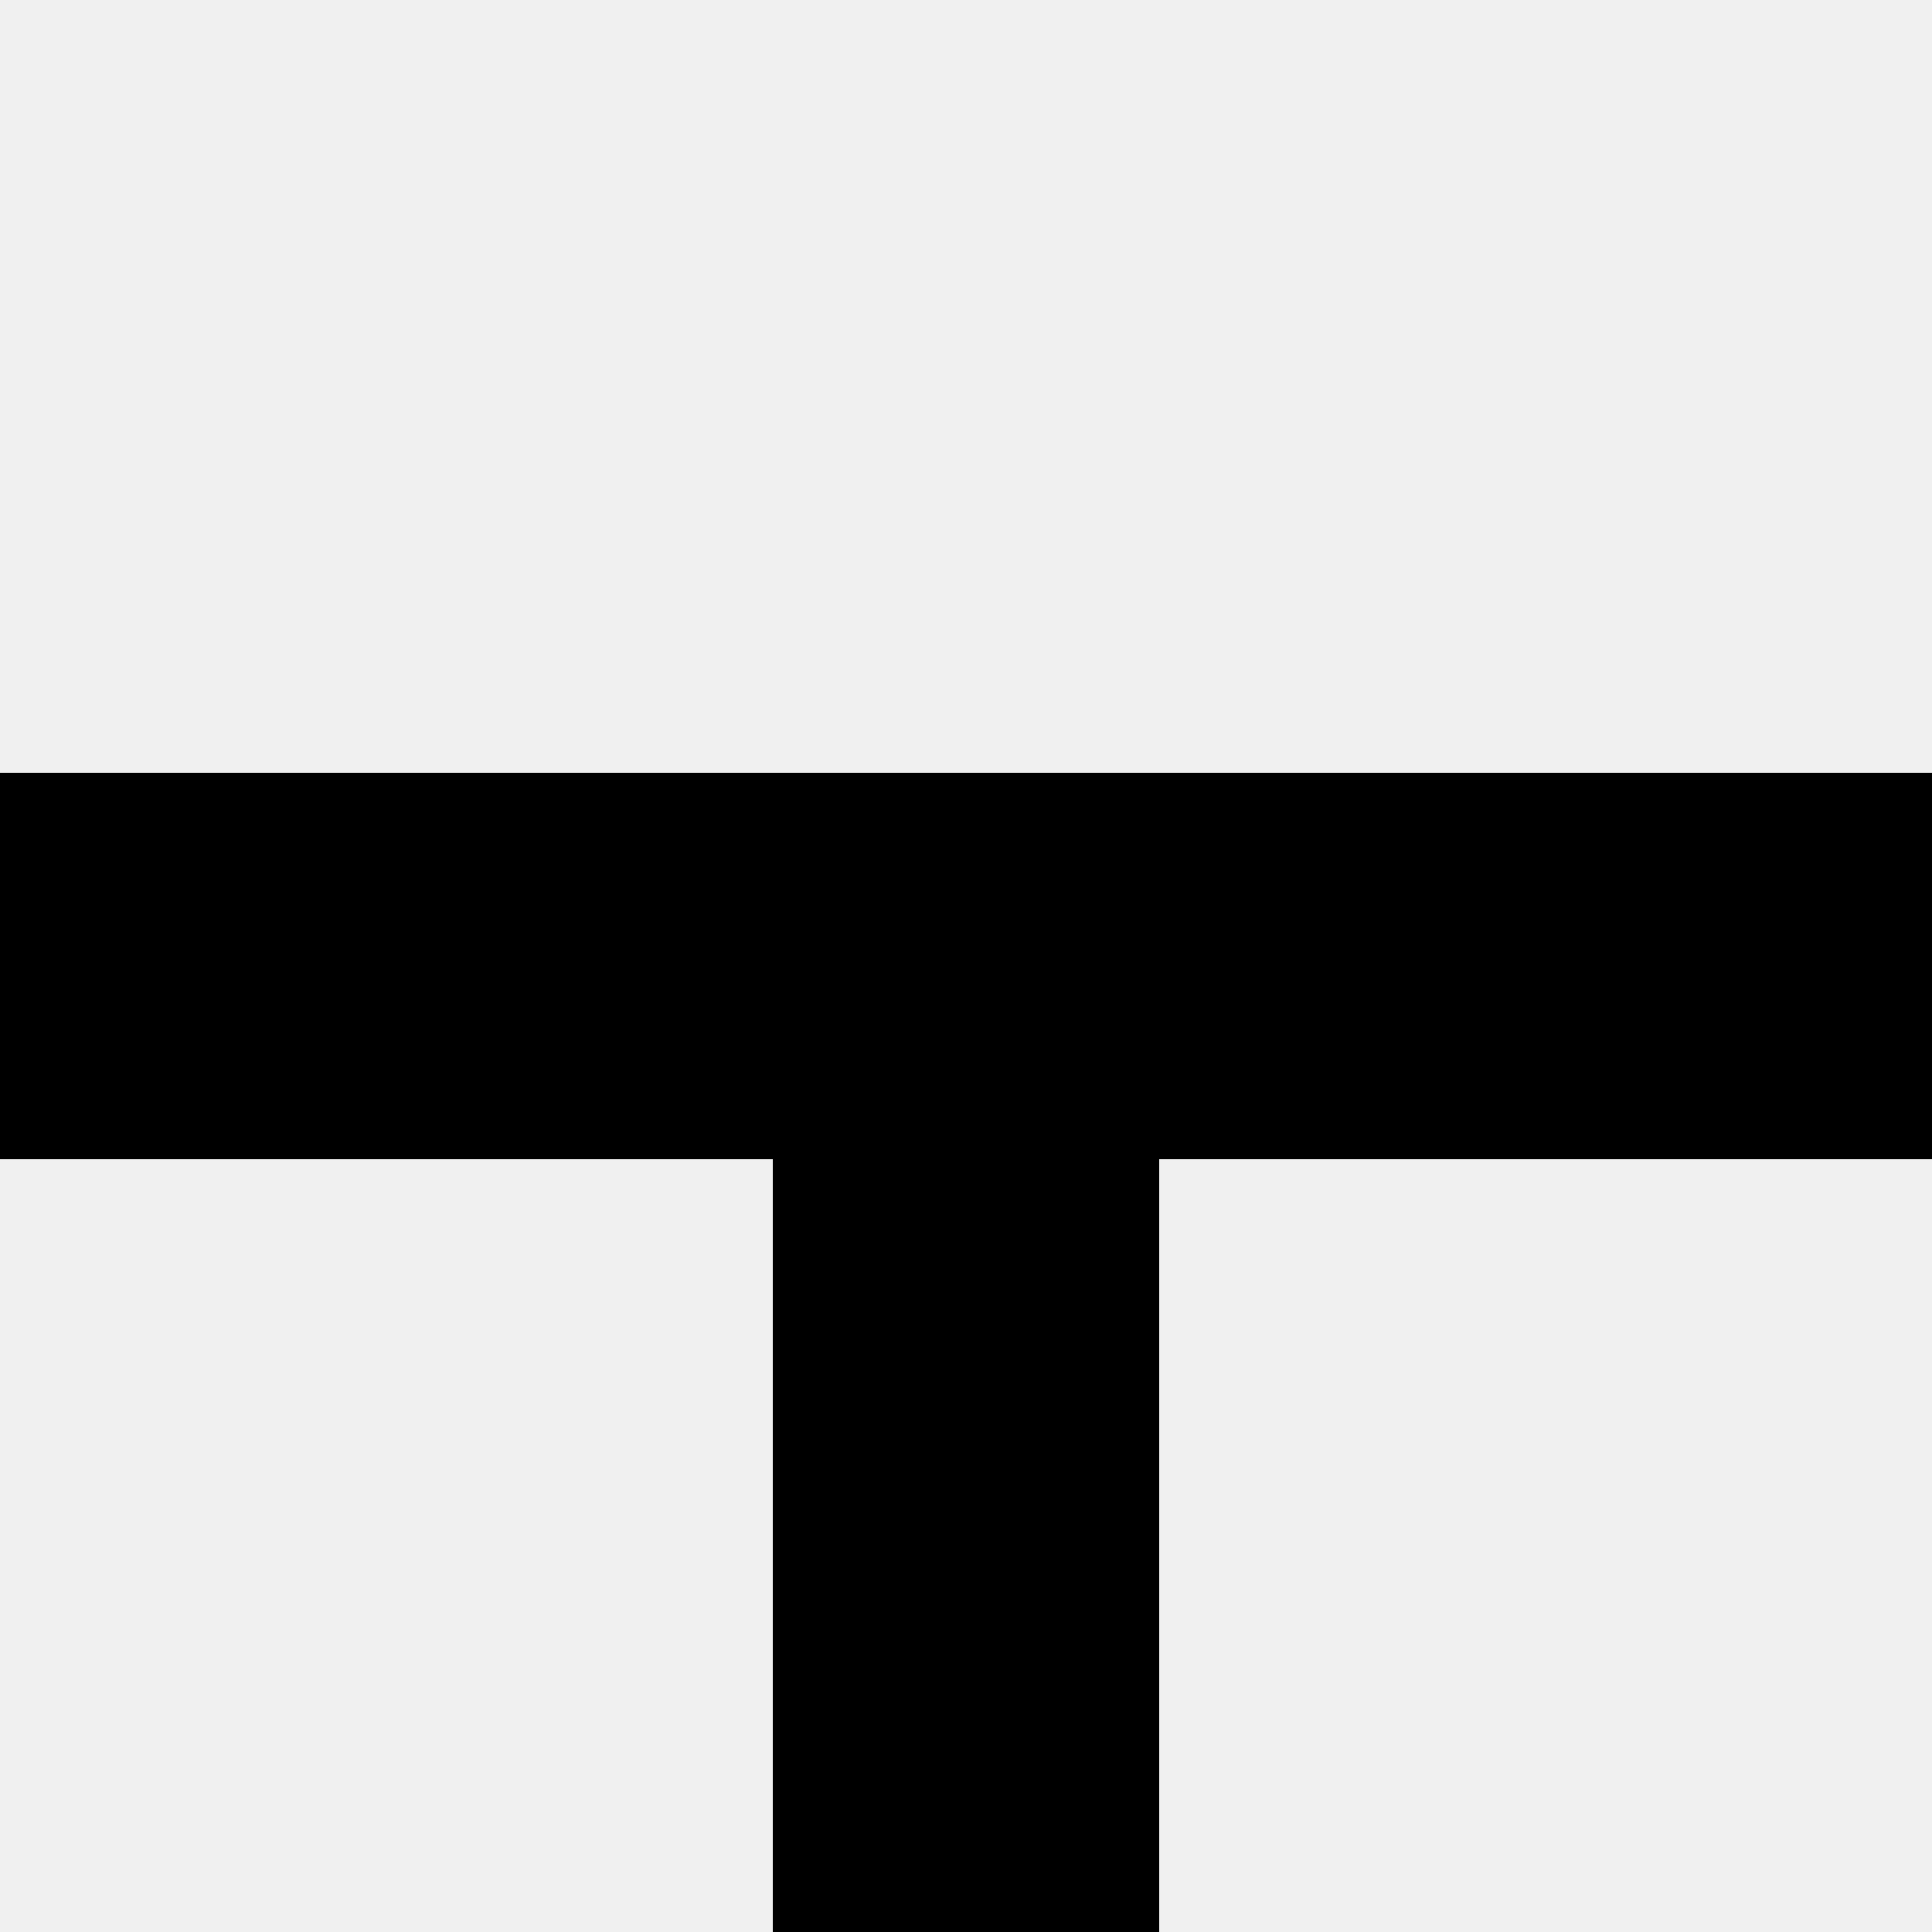
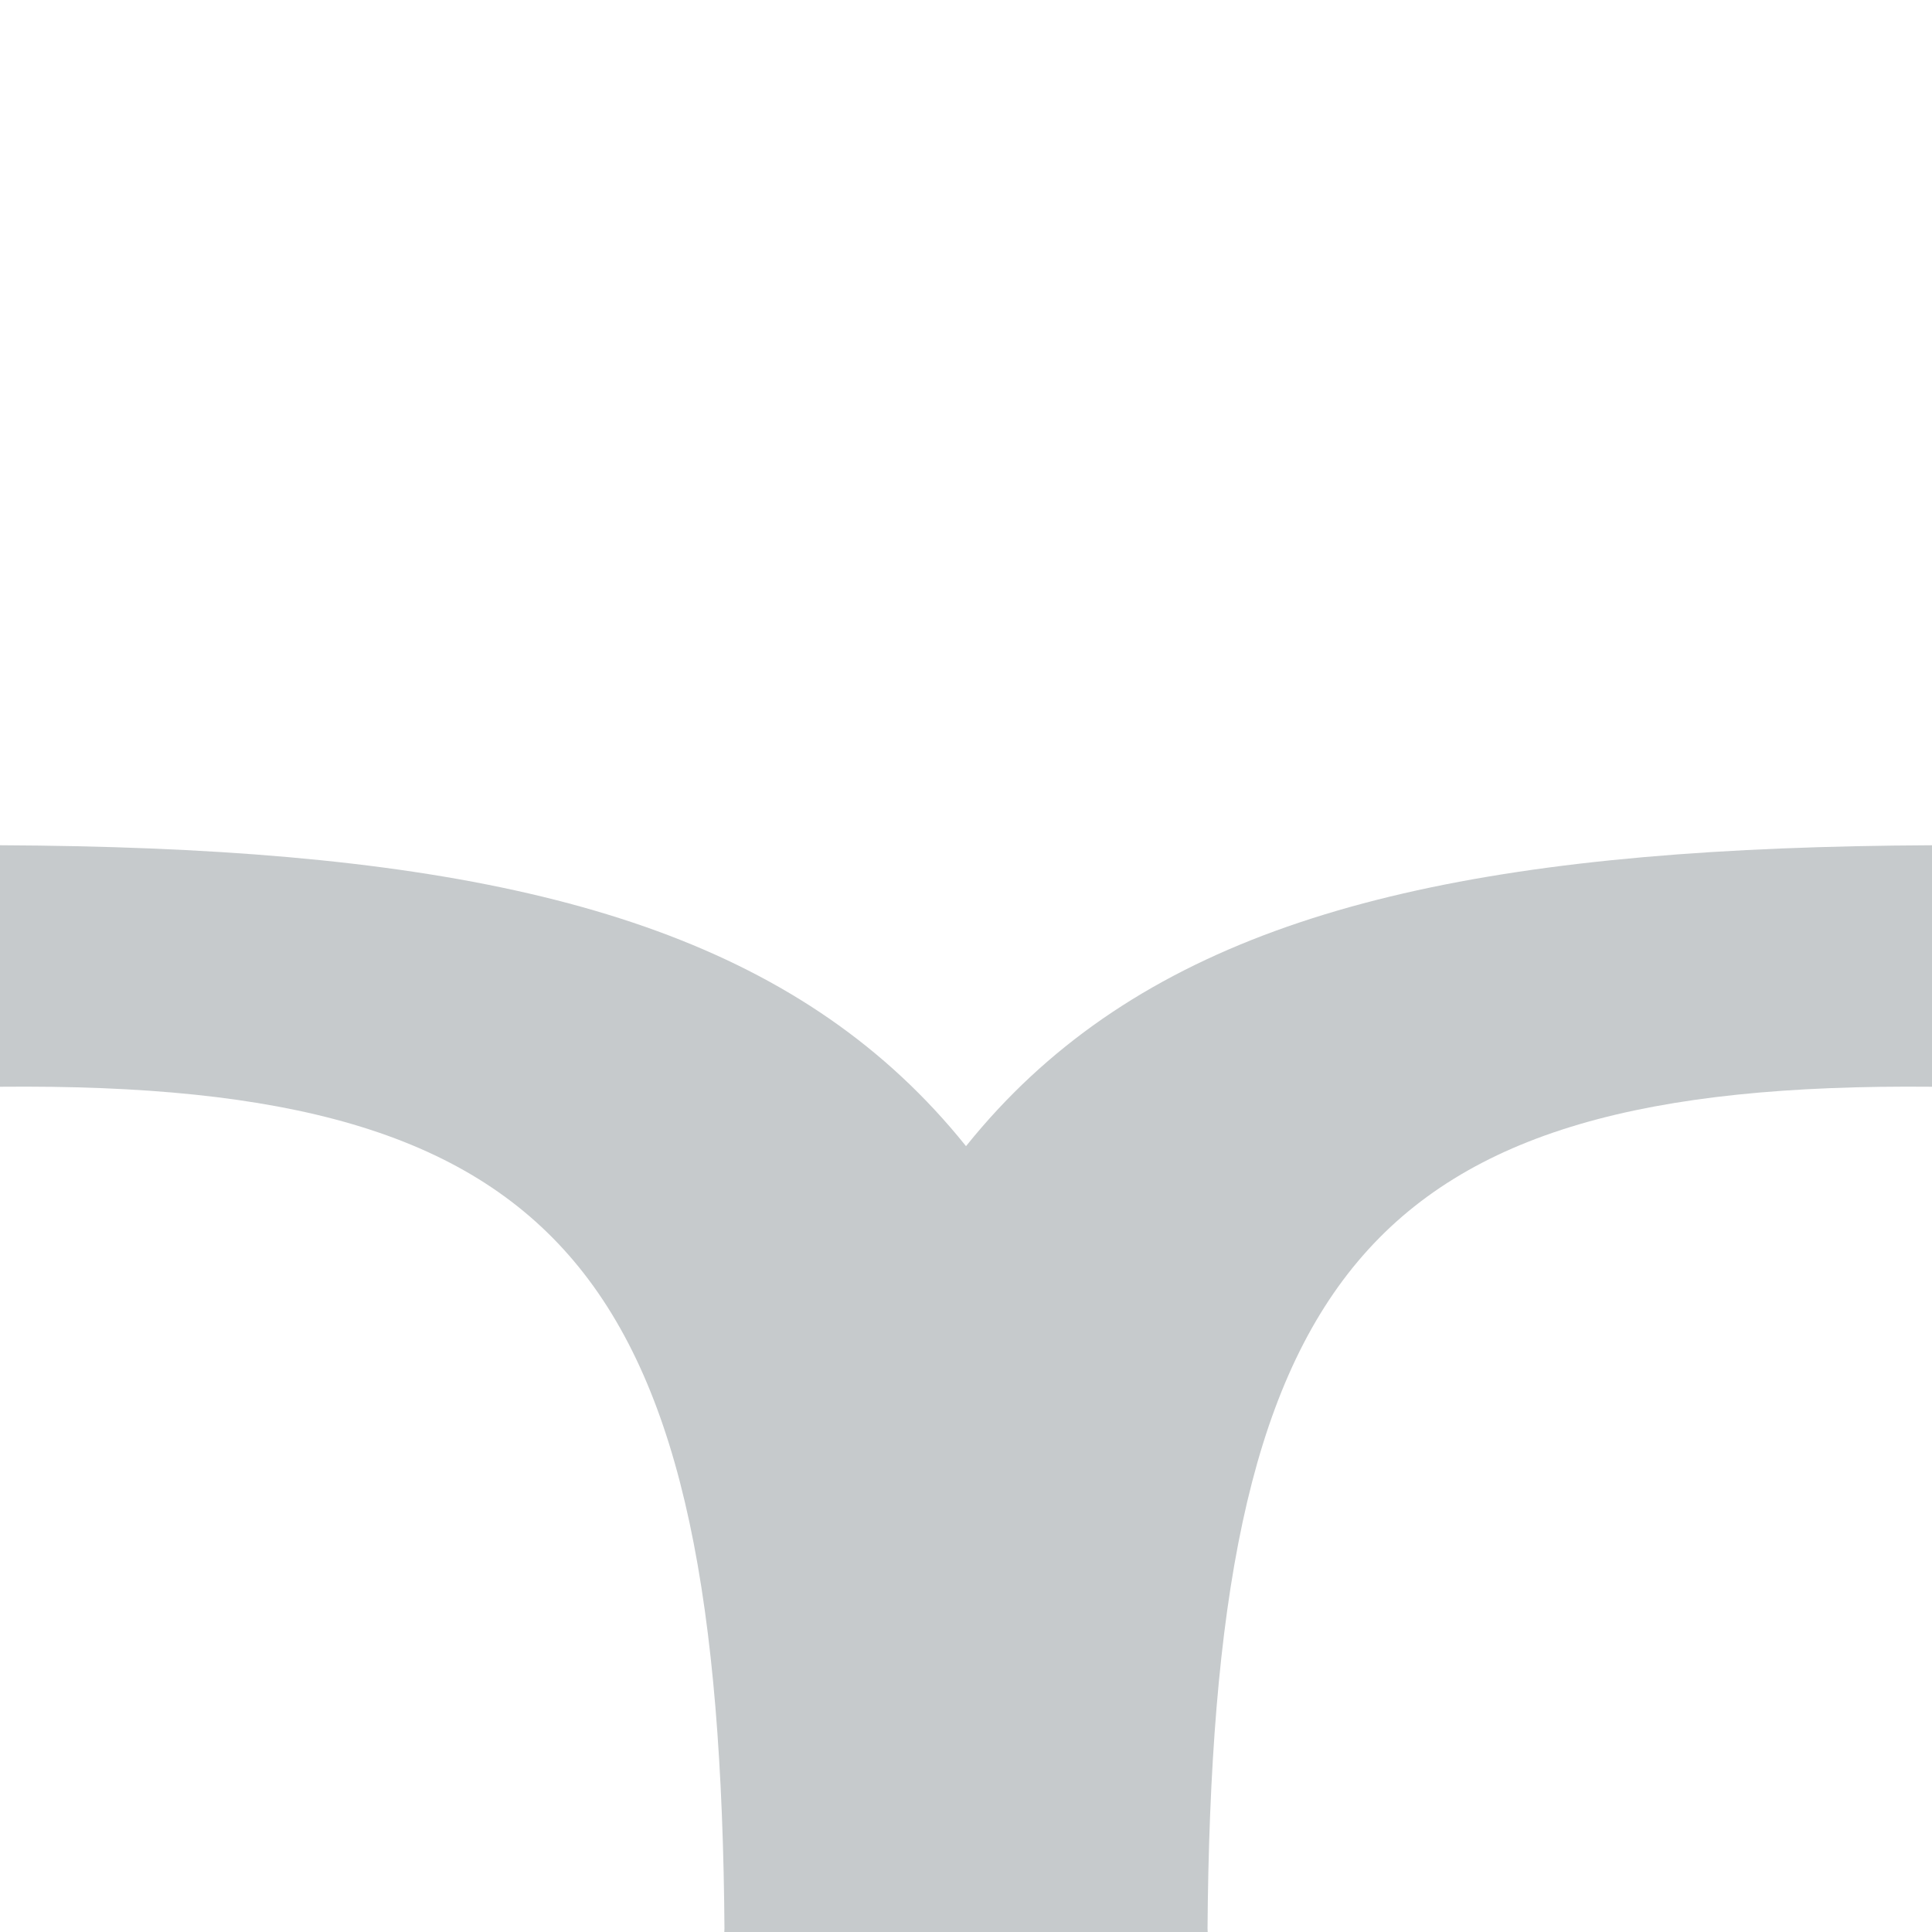
- <svg xmlns="http://www.w3.org/2000/svg" width="50" height="50">
-   <rect y="20" width="50" height="10" style="fill:rgb{0,0,0);stroke-width:3,stroke:rgb(0,0,0)" />
-   <rect x="20" y="25" width="10" height="25" style="fill:rgb{0,0,0);stroke-width:3,stroke:rgb(0,0,0)" />
+ <svg xmlns="http://www.w3.org/2000/svg" width="16" height="16" viewBox="0 0 16 16" fill="none">
+   <rect width="16" height="16" fill="white" />
+   <path d="M10 16C10.038 10.566 11.284 8.956 16 9L16 7C9.088 7.032 6.712 8.742 6 16L10 16Z" fill="#C6CACC" />
+   <path d="M6 16C5.962 10.566 4.716 8.956 -6.11959e-07 9L-7.86805e-07 7C6.912 7.032 9.289 8.742 10 16L6 16Z" fill="#C6CACC" />
</svg>
